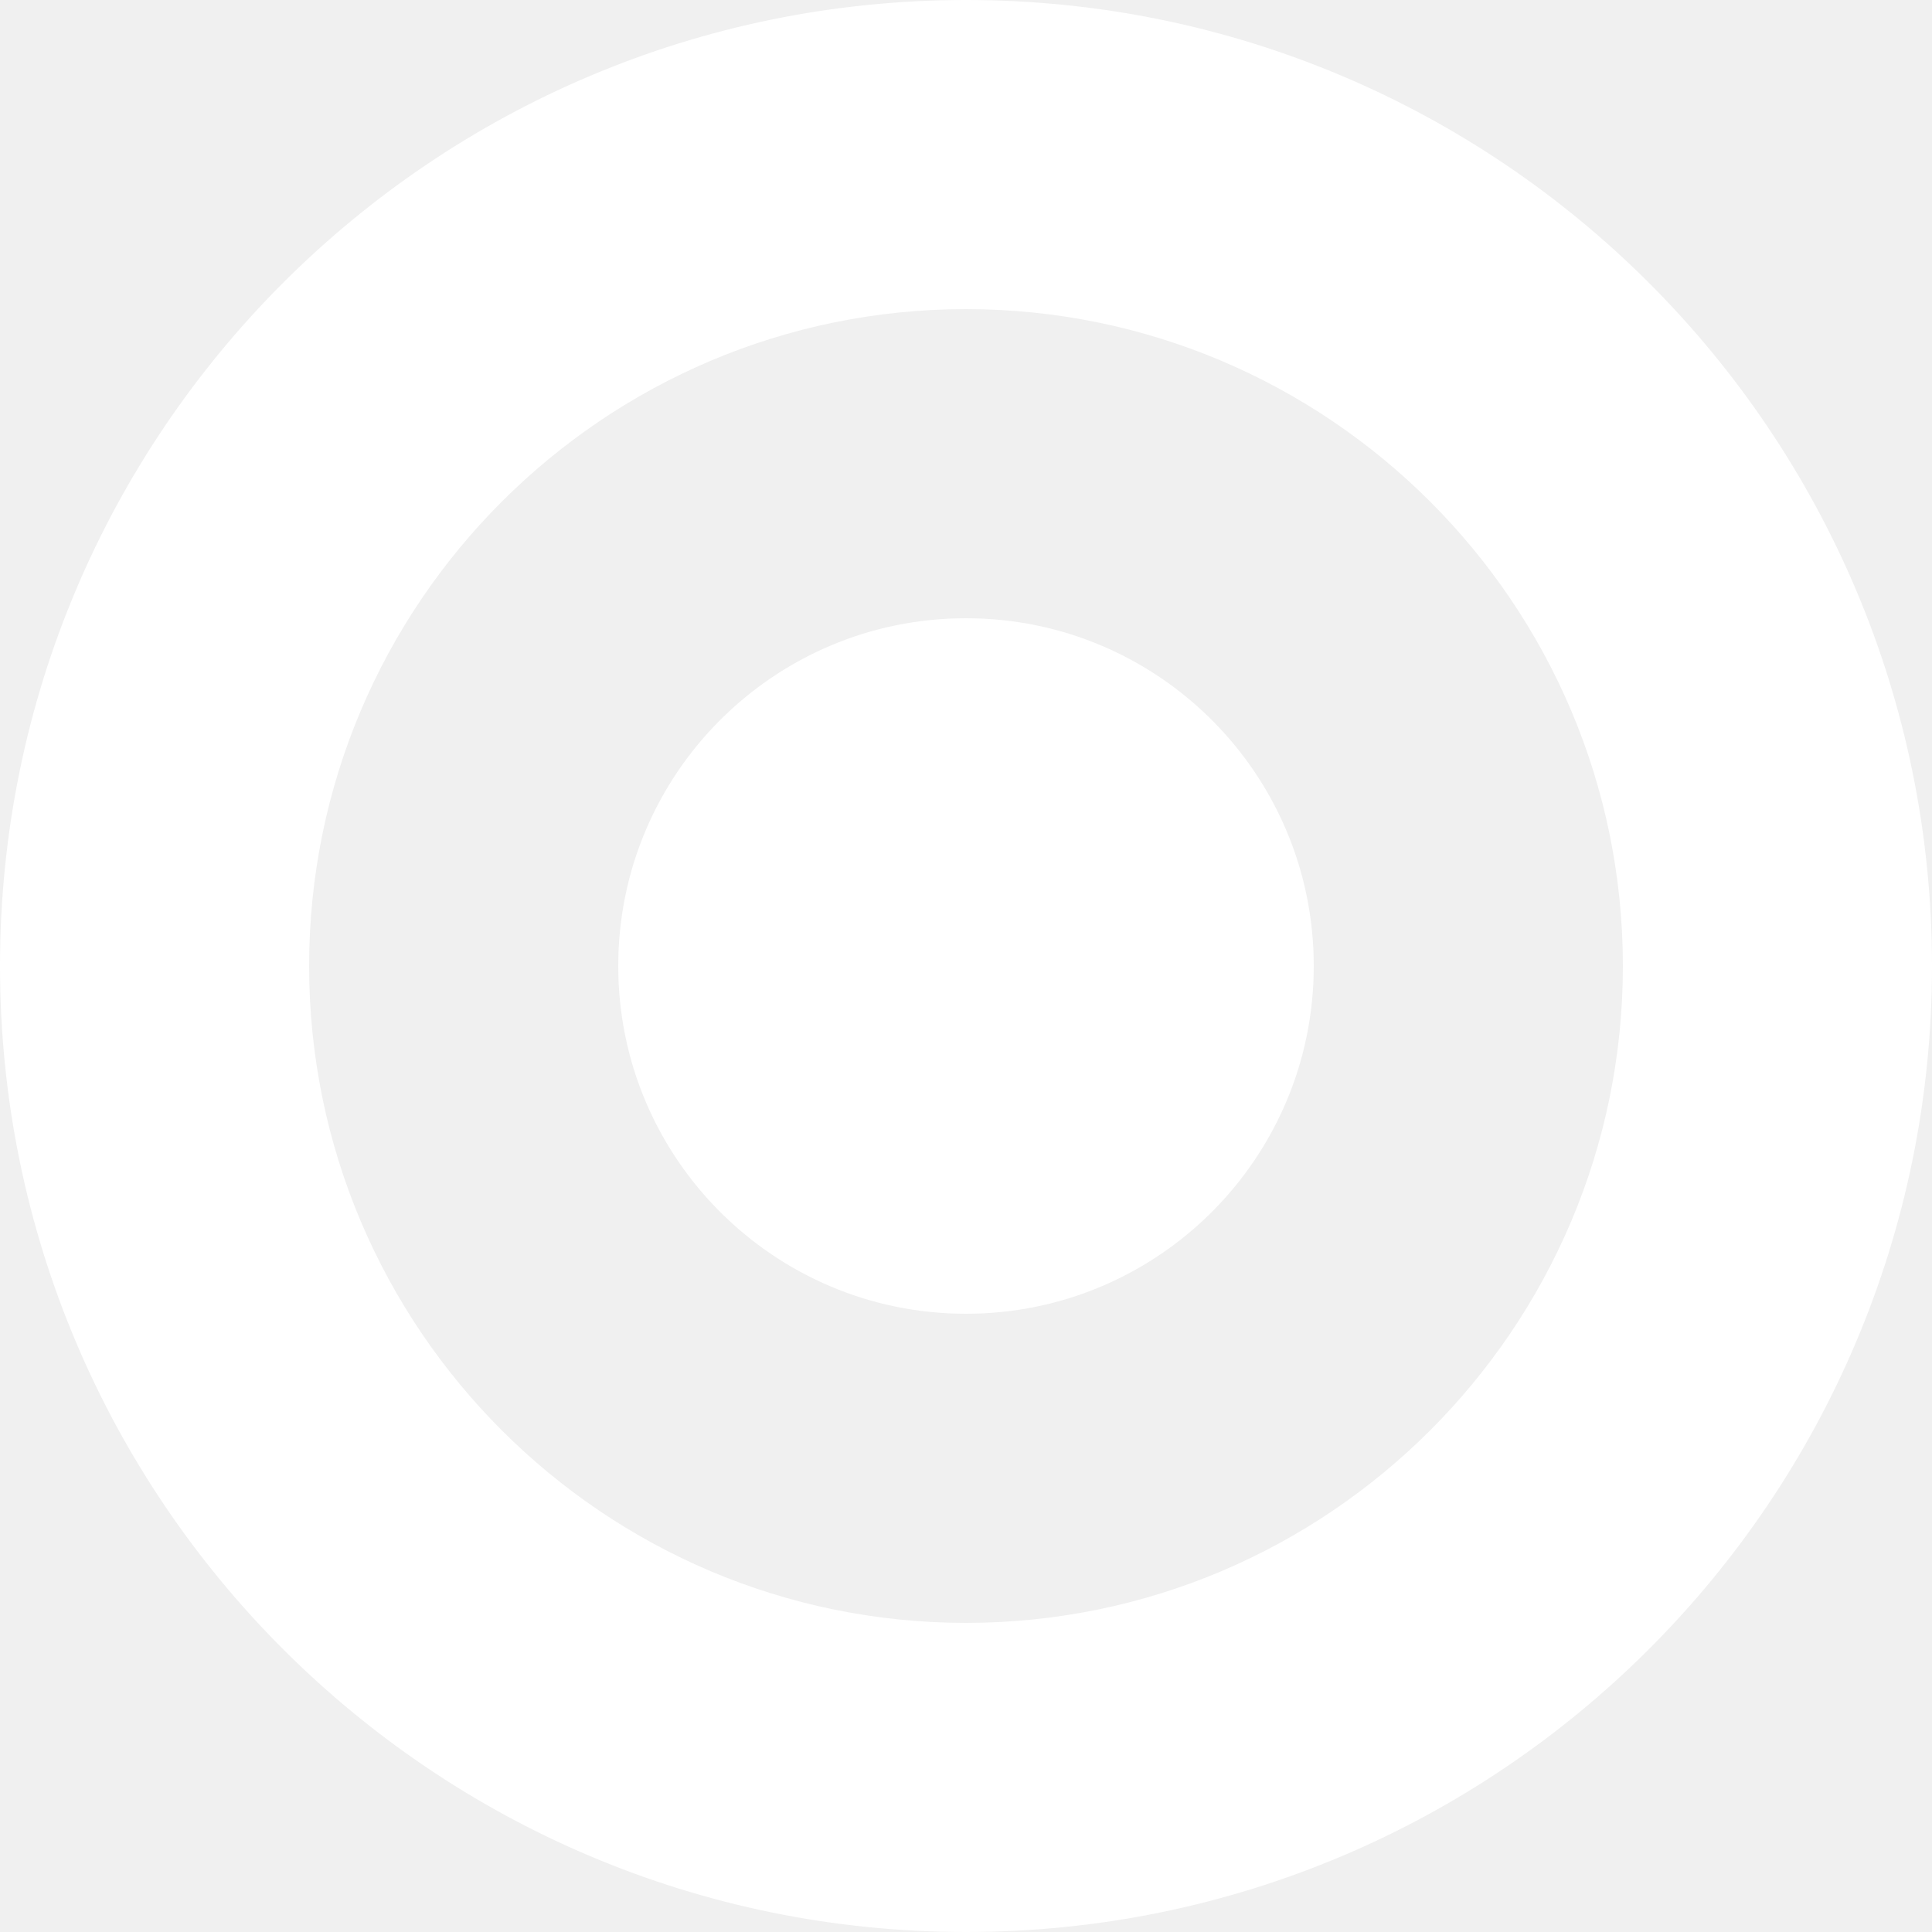
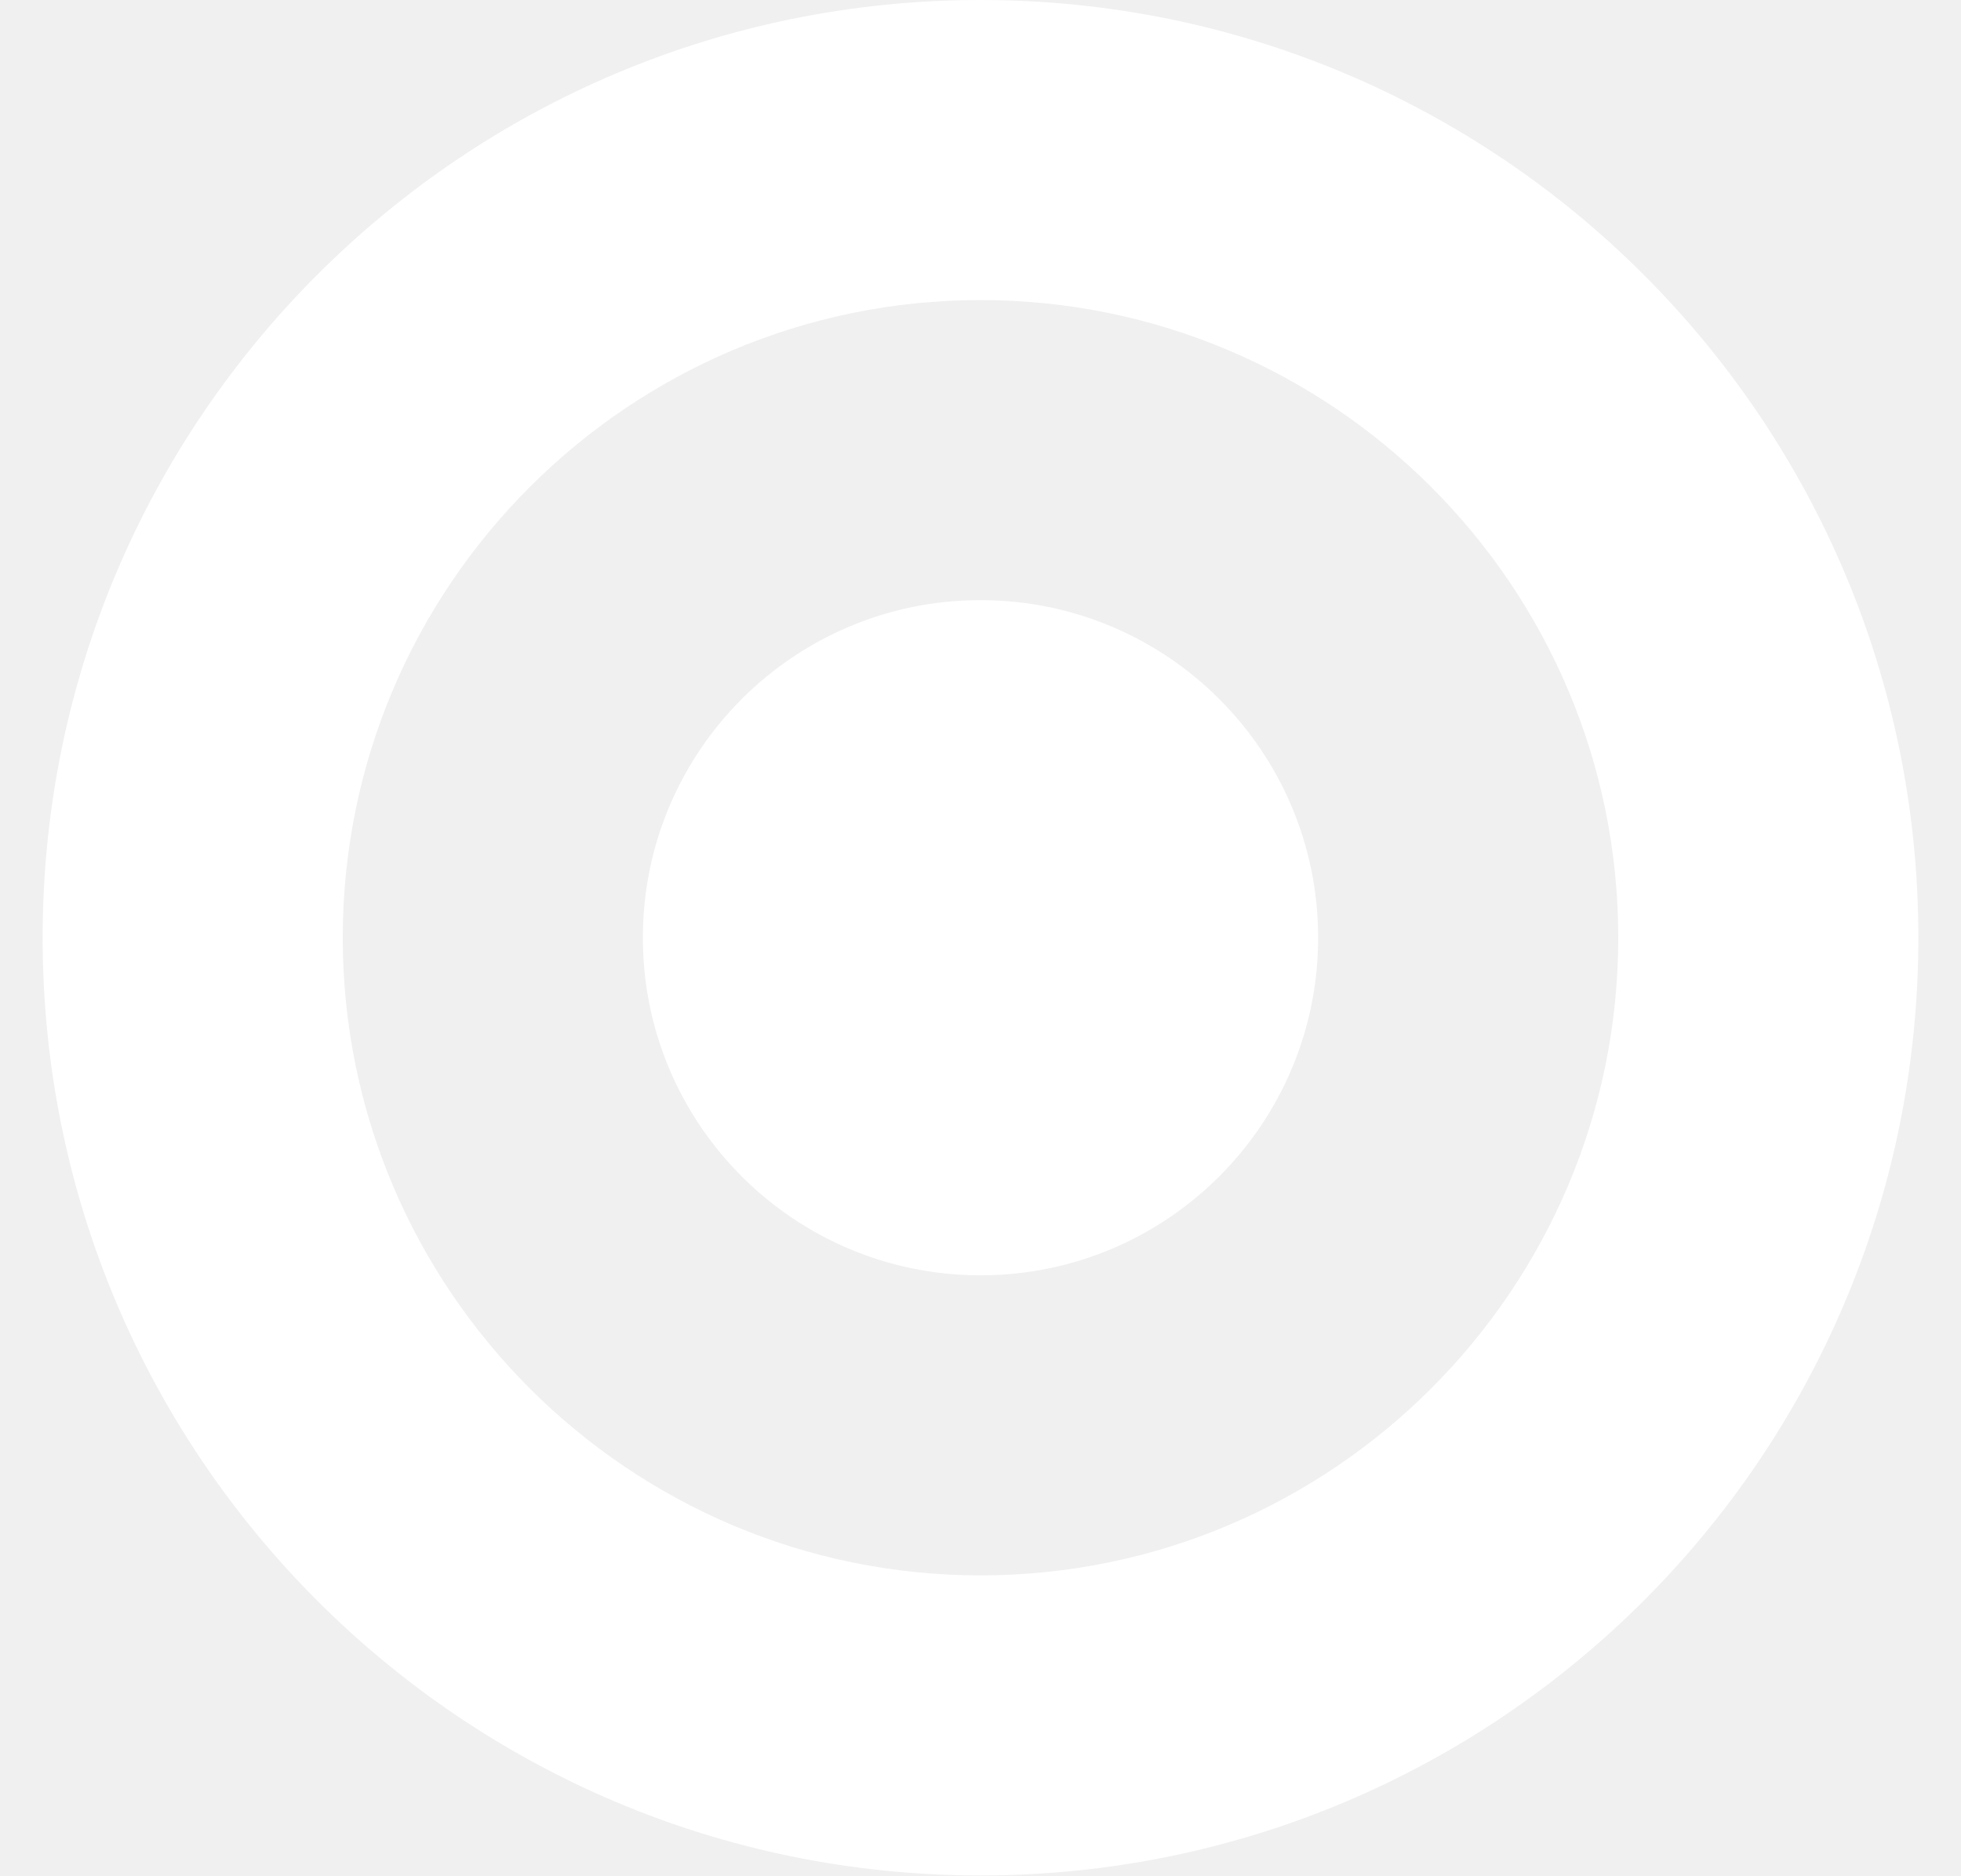
- <svg xmlns="http://www.w3.org/2000/svg" width="22" height="22" viewBox="0 0 25 25">
+ <svg xmlns="http://www.w3.org/2000/svg" width="23" height="22" viewBox="0 0 25 25">
  <path fill="#FFFFFF" d="M12.5 4c4.687 0 8.5 3.813 8.5 8.5 0 4.687-3.813 8.5-8.5 8.5C7.813 21 4 17.187 4 12.5 4 7.813 7.813 4 12.5 4m0-4C5.597 0 0 5.597 0 12.5S5.597 25 12.5 25 25 19.403 25 12.5 19.403 0 12.5 0z" />
  <circle fill="#FFFFFF" cx="12.5" cy="12.5" r="4.5" />
</svg>
